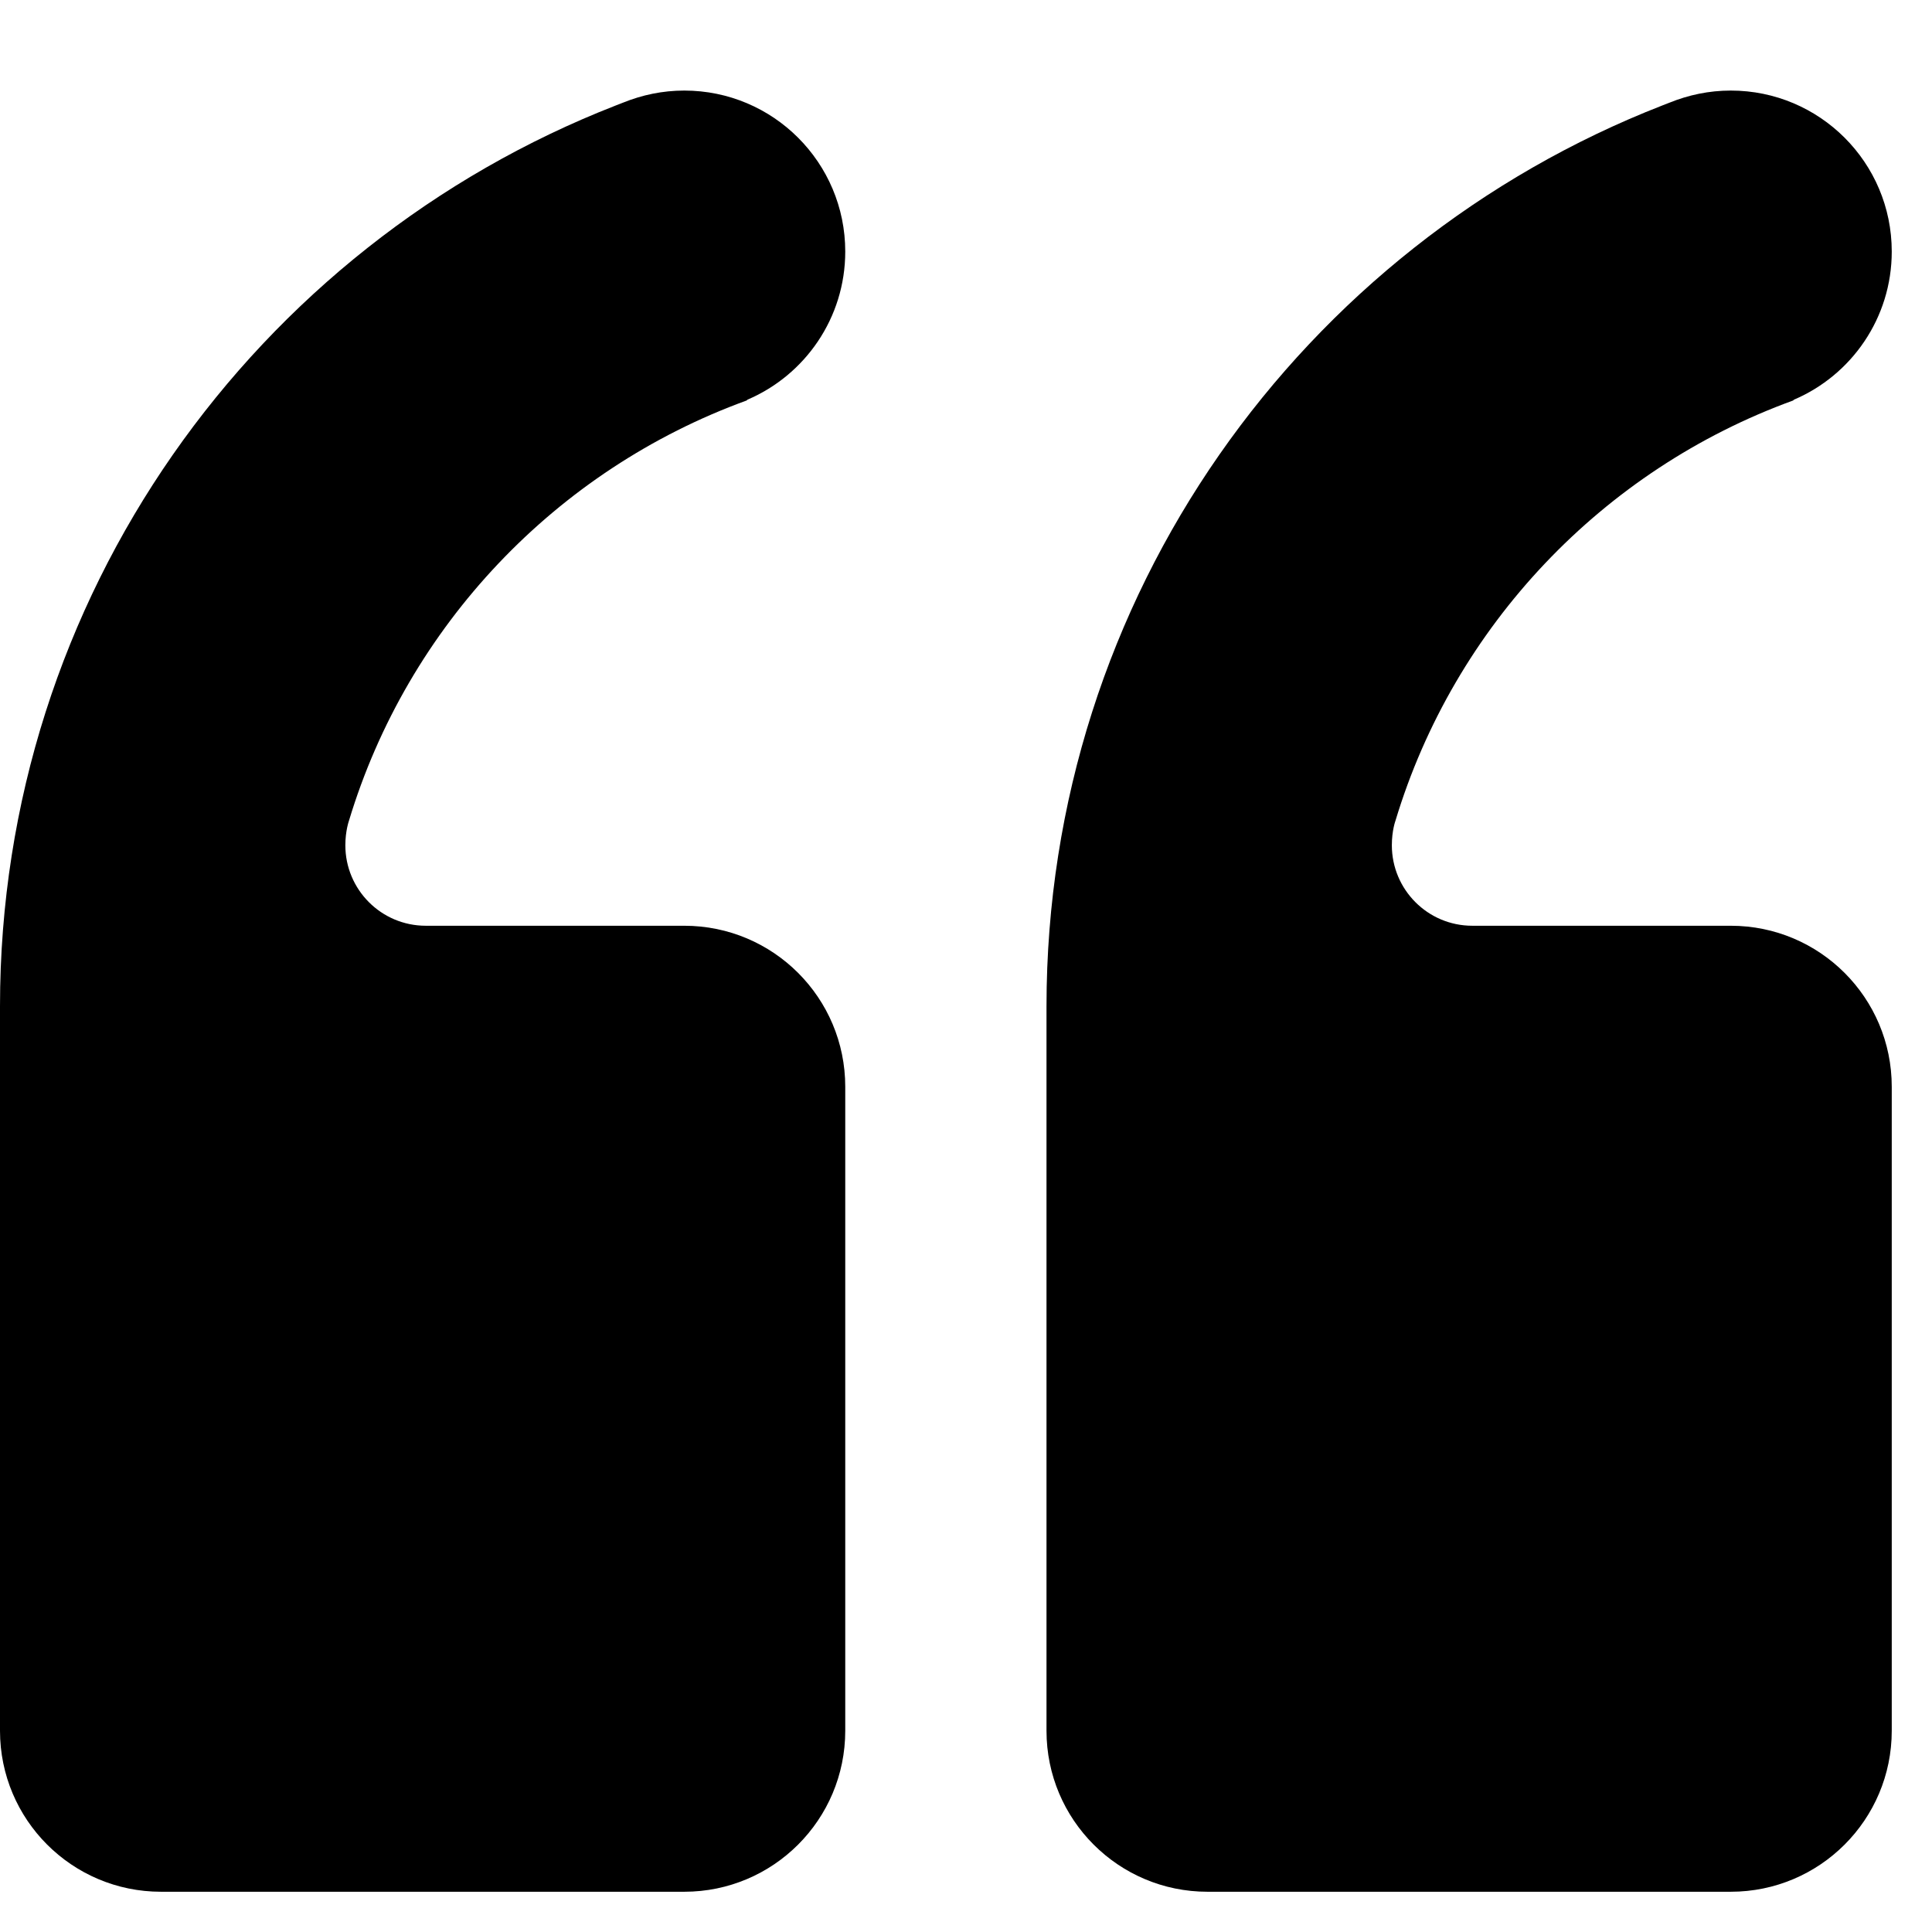
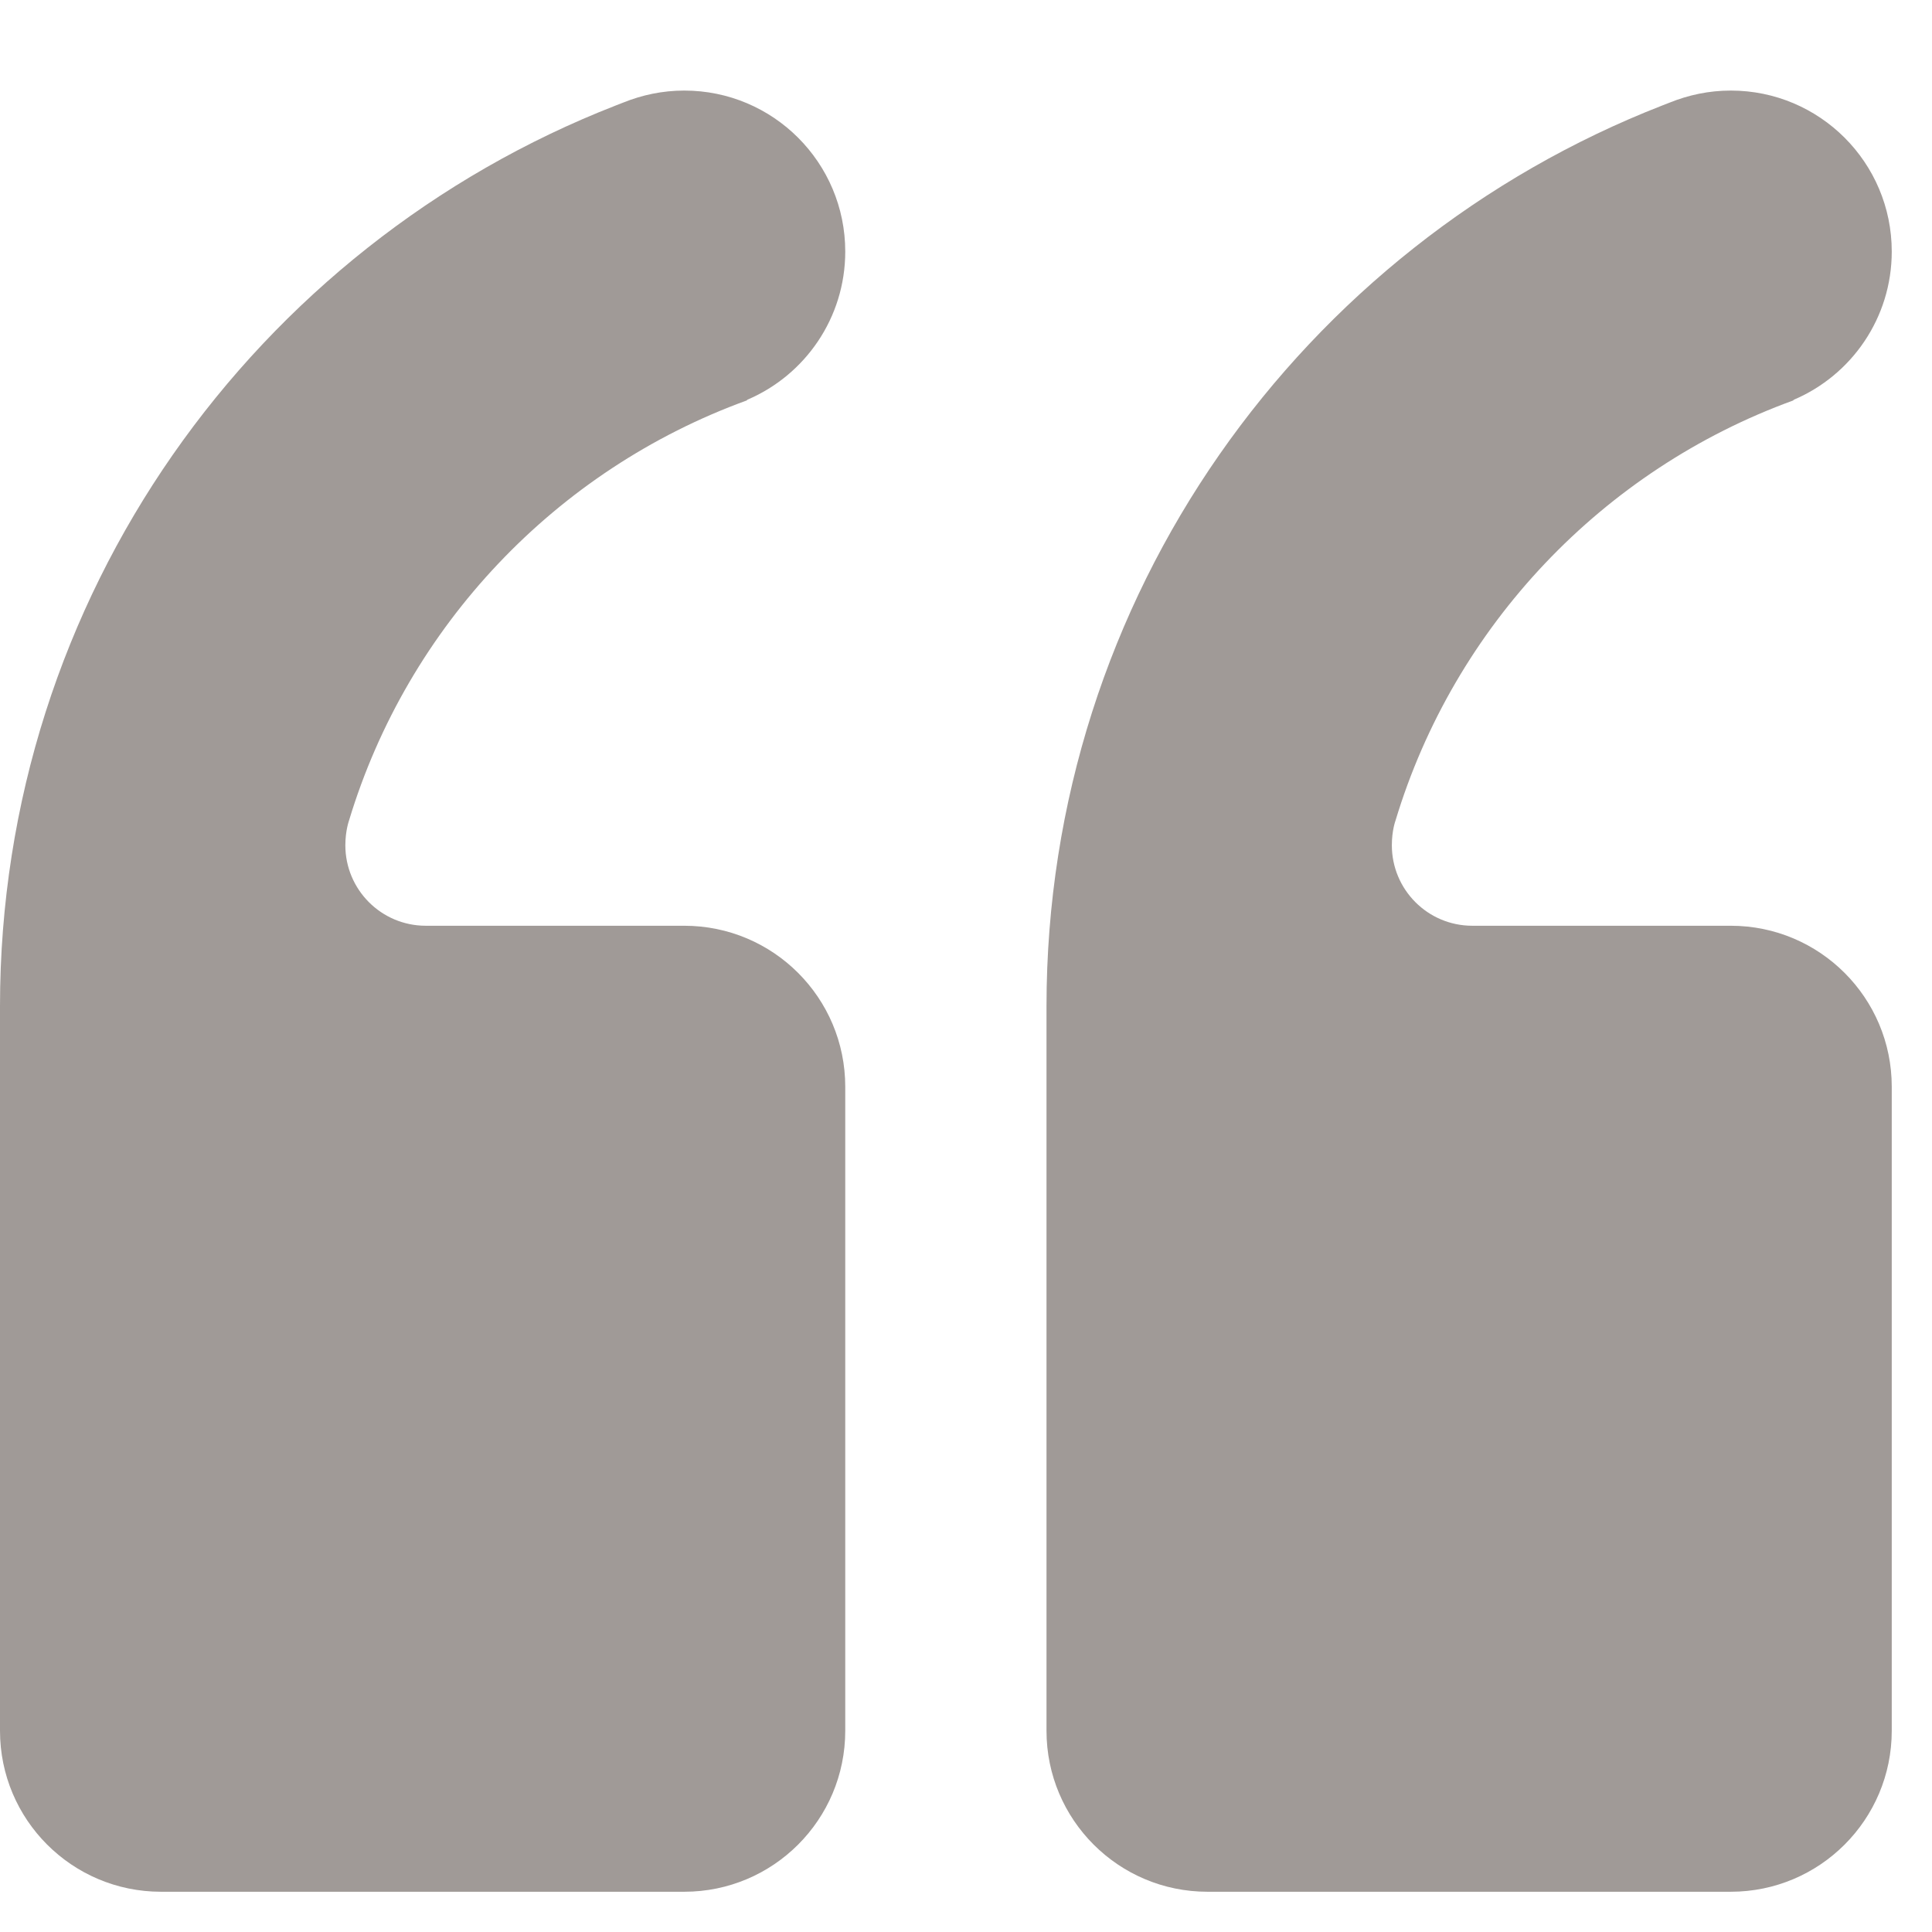
<svg xmlns="http://www.w3.org/2000/svg" version="1.1" width="48" height="48" viewBox="0 0 48 48">
-   <path fill="#000000" d="M0 43c0 2.21 1.79 4 4 4h13c2.21 0 4-1.79 4-4l-0-16c0-2.21-1.79-4-4-4h-6.42c-1.11 0-2-0.9-2-2 0-0.36 0.090-0.61 0.090-0.61 1.46-4.84 5.149-8.72 9.88-10.44l0.020-0.020c1.43-0.61 2.43-2.030 2.43-3.68 0-2.21-1.79-4-4-4-0.54 0-1.050 0.11-1.52 0.3l-0.18 0.070c-8.95 3.49-15.3 12.19-15.3 22.38v18zM26 43c0 2.21 1.79 4 4 4h13c2.21 0 4-1.79 4-4l-0-16c0-2.21-1.79-4-4-4h-6.42c-1.11 0-2-0.9-2-2 0-0.37 0.090-0.61 0.090-0.61 1.46-4.84 5.149-8.72 9.88-10.44l0.020-0.020c1.43-0.61 2.43-2.030 2.43-3.68 0-2.21-1.79-4-4-4-0.54 0-1.050 0.11-1.52 0.3l-0.18 0.070c-8.95 3.49-15.3 12.19-15.3 22.38v18z" />
+   <path fill="#a09a97" d="M0 43c0 2.21 1.79 4 4 4h13c2.21 0 4-1.79 4-4l-0-16c0-2.21-1.79-4-4-4h-6.42c-1.11 0-2-0.9-2-2 0-0.36 0.090-0.61 0.090-0.61 1.46-4.84 5.149-8.72 9.88-10.44l0.020-0.020c1.43-0.61 2.43-2.030 2.43-3.68 0-2.21-1.79-4-4-4-0.54 0-1.050 0.11-1.52 0.3l-0.18 0.070c-8.95 3.49-15.3 12.19-15.3 22.38v18zM26 43c0 2.21 1.79 4 4 4h13c2.21 0 4-1.79 4-4l-0-16c0-2.21-1.79-4-4-4h-6.42c-1.11 0-2-0.9-2-2 0-0.37 0.090-0.61 0.090-0.61 1.46-4.84 5.149-8.72 9.88-10.44l0.020-0.020c1.43-0.61 2.43-2.030 2.43-3.68 0-2.21-1.79-4-4-4-0.54 0-1.050 0.11-1.52 0.3l-0.18 0.070c-8.95 3.49-15.3 12.19-15.3 22.38v18z" />
</svg>
